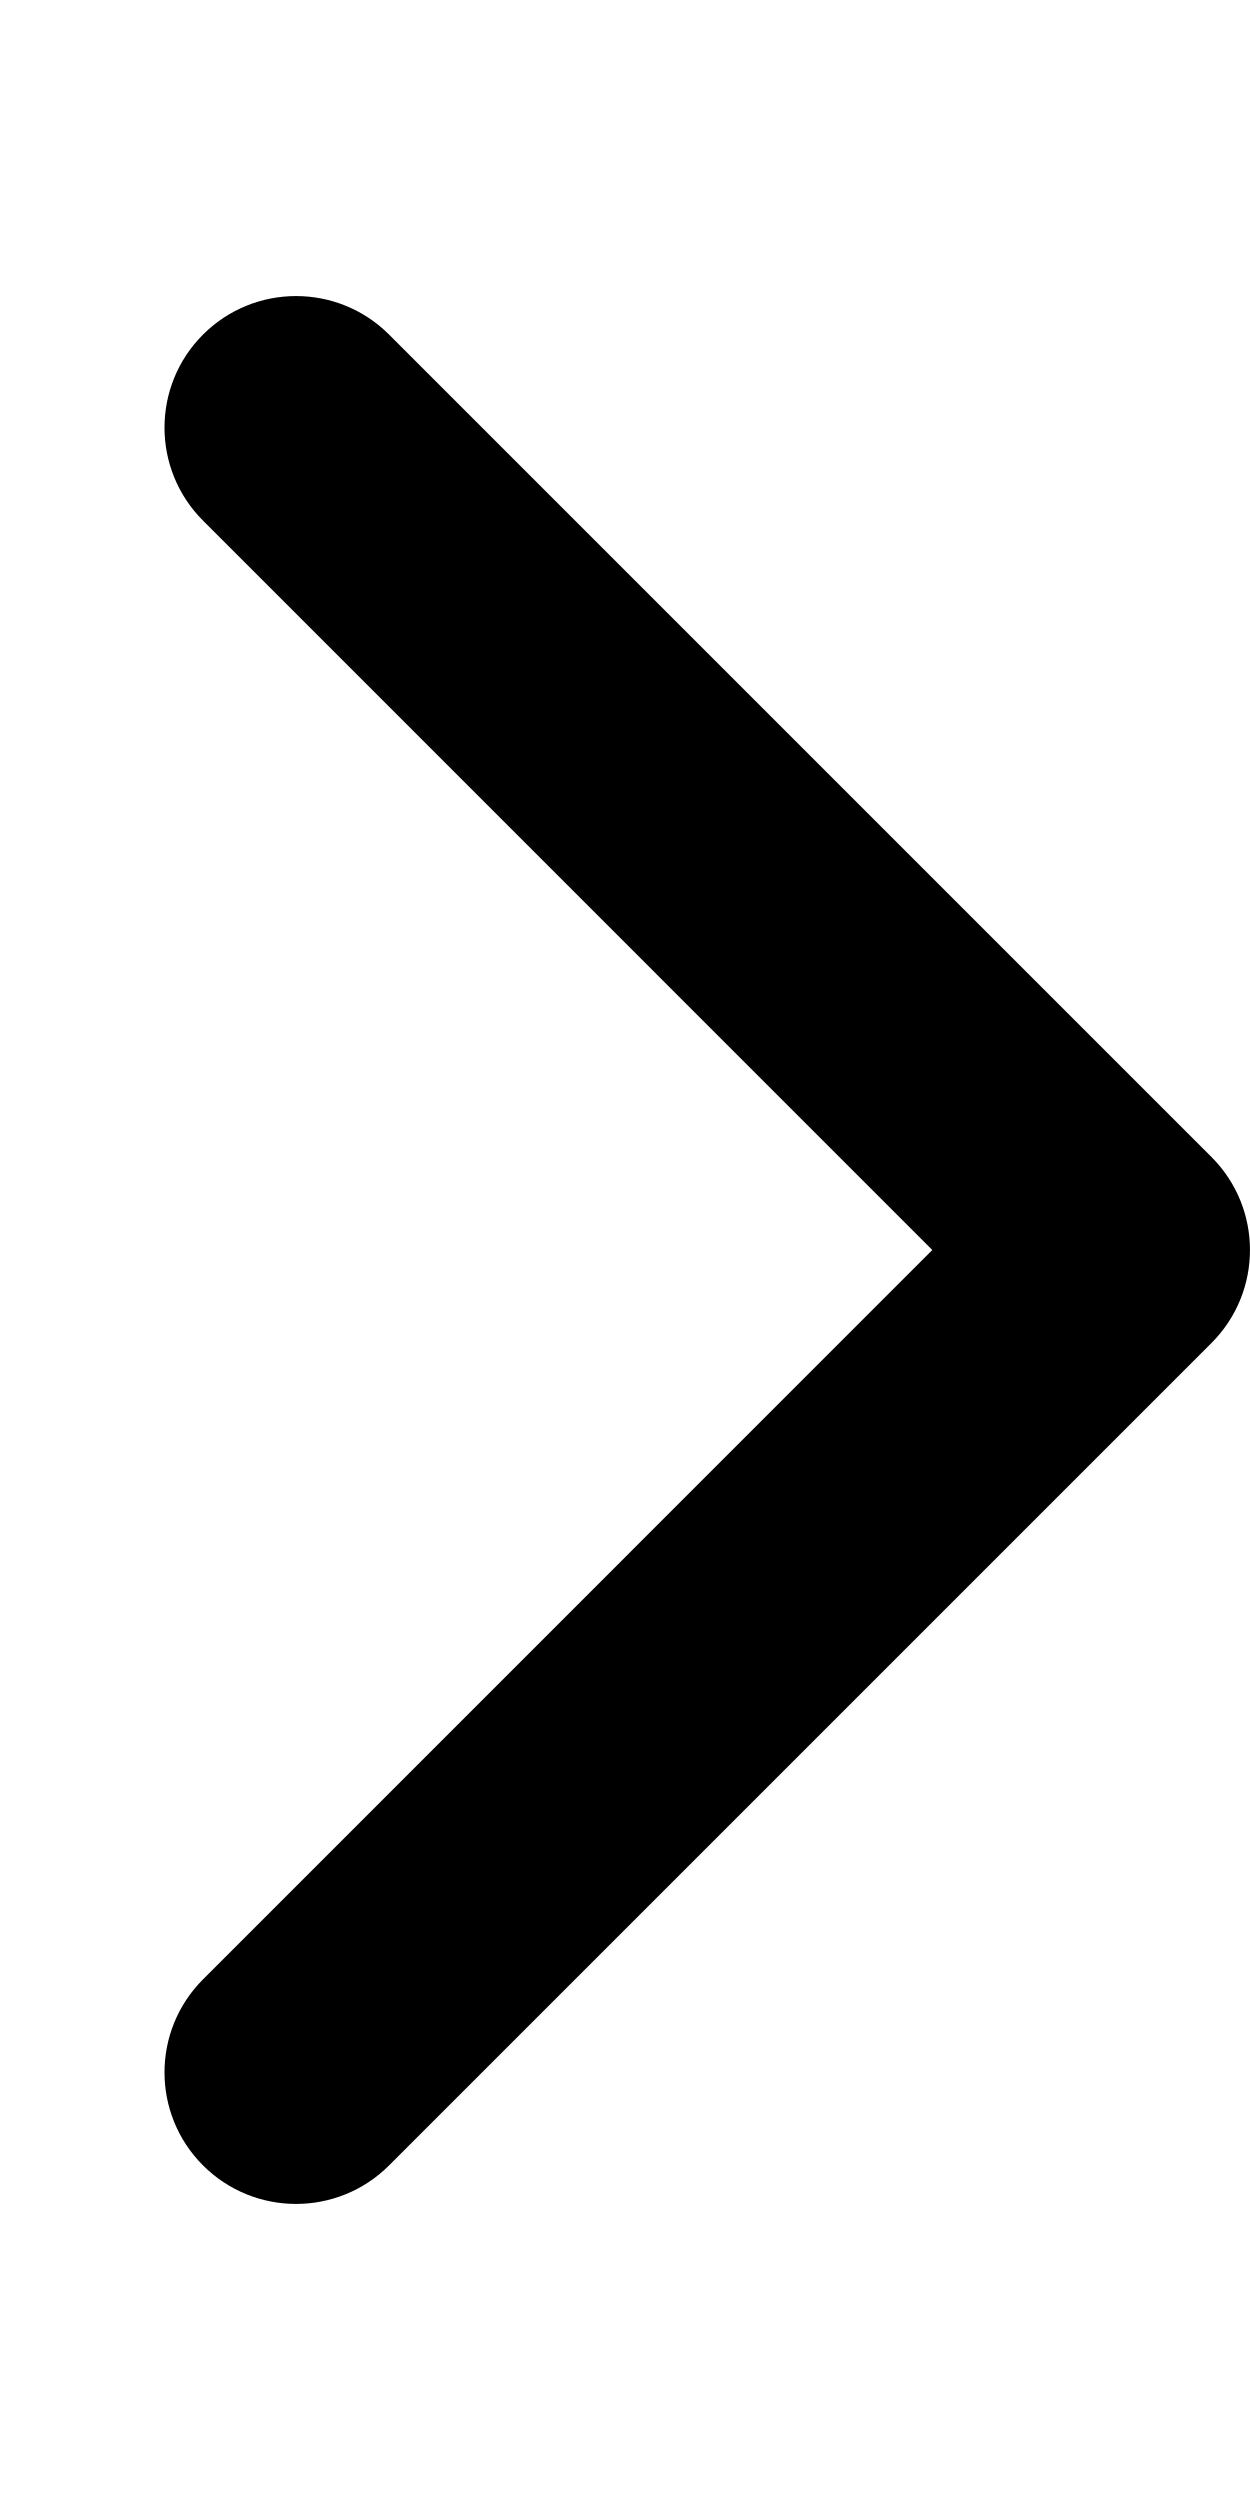
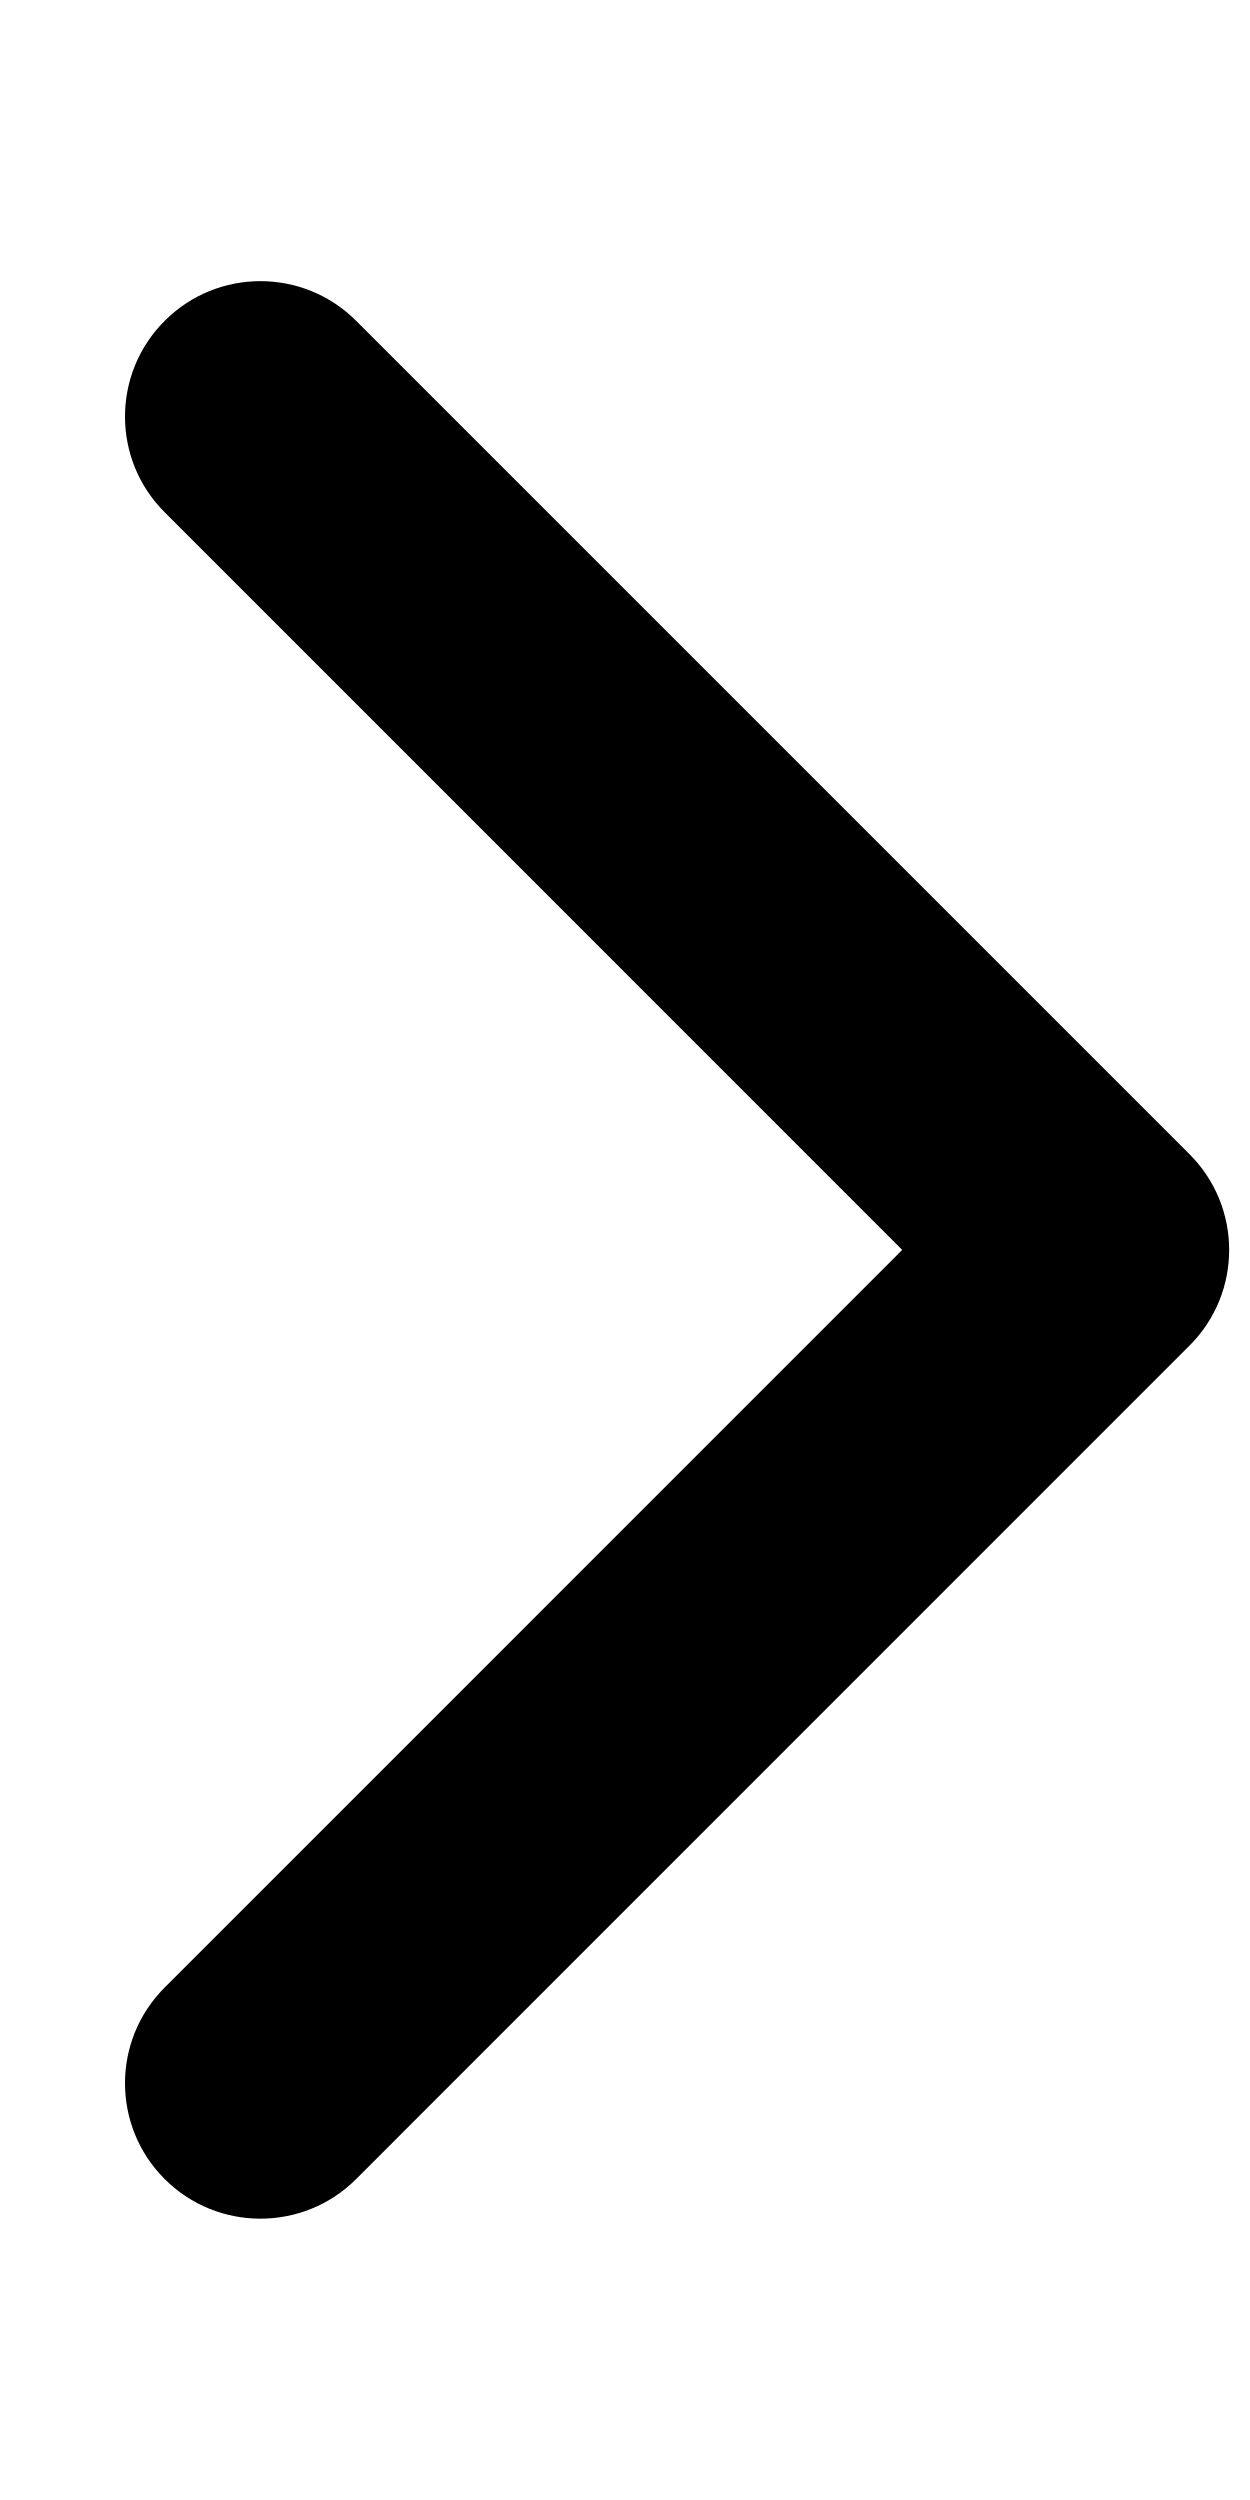
<svg xmlns="http://www.w3.org/2000/svg" viewBox="0 0 12 24">
-   <path d="M1.949 3.212C2.442 2.719 3.242 2.719 3.735 3.212L11.63 11.107C12.123 11.6 12.123 12.4 11.63 12.893L3.735 20.788C3.242 21.281 2.442 21.281 1.949 20.788C1.456 20.295 1.456 19.495 1.949 19.002L8.95 12L1.949 4.998C1.456 4.505 1.456 3.705 1.949 3.212Z" />
+   <path d="M1.581 3.08C1.073 3.588 1.073 4.411 1.581 4.918L8.661 11.999L1.581 19.08C1.073 19.588 1.073 20.411 1.581 20.919C2.088 21.426 2.912 21.426 3.419 20.919L11.419 12.918C11.927 12.411 11.927 11.588 11.419 11.08L3.419 3.08C2.912 2.572 2.088 2.572 1.581 3.08Z" />
</svg>
